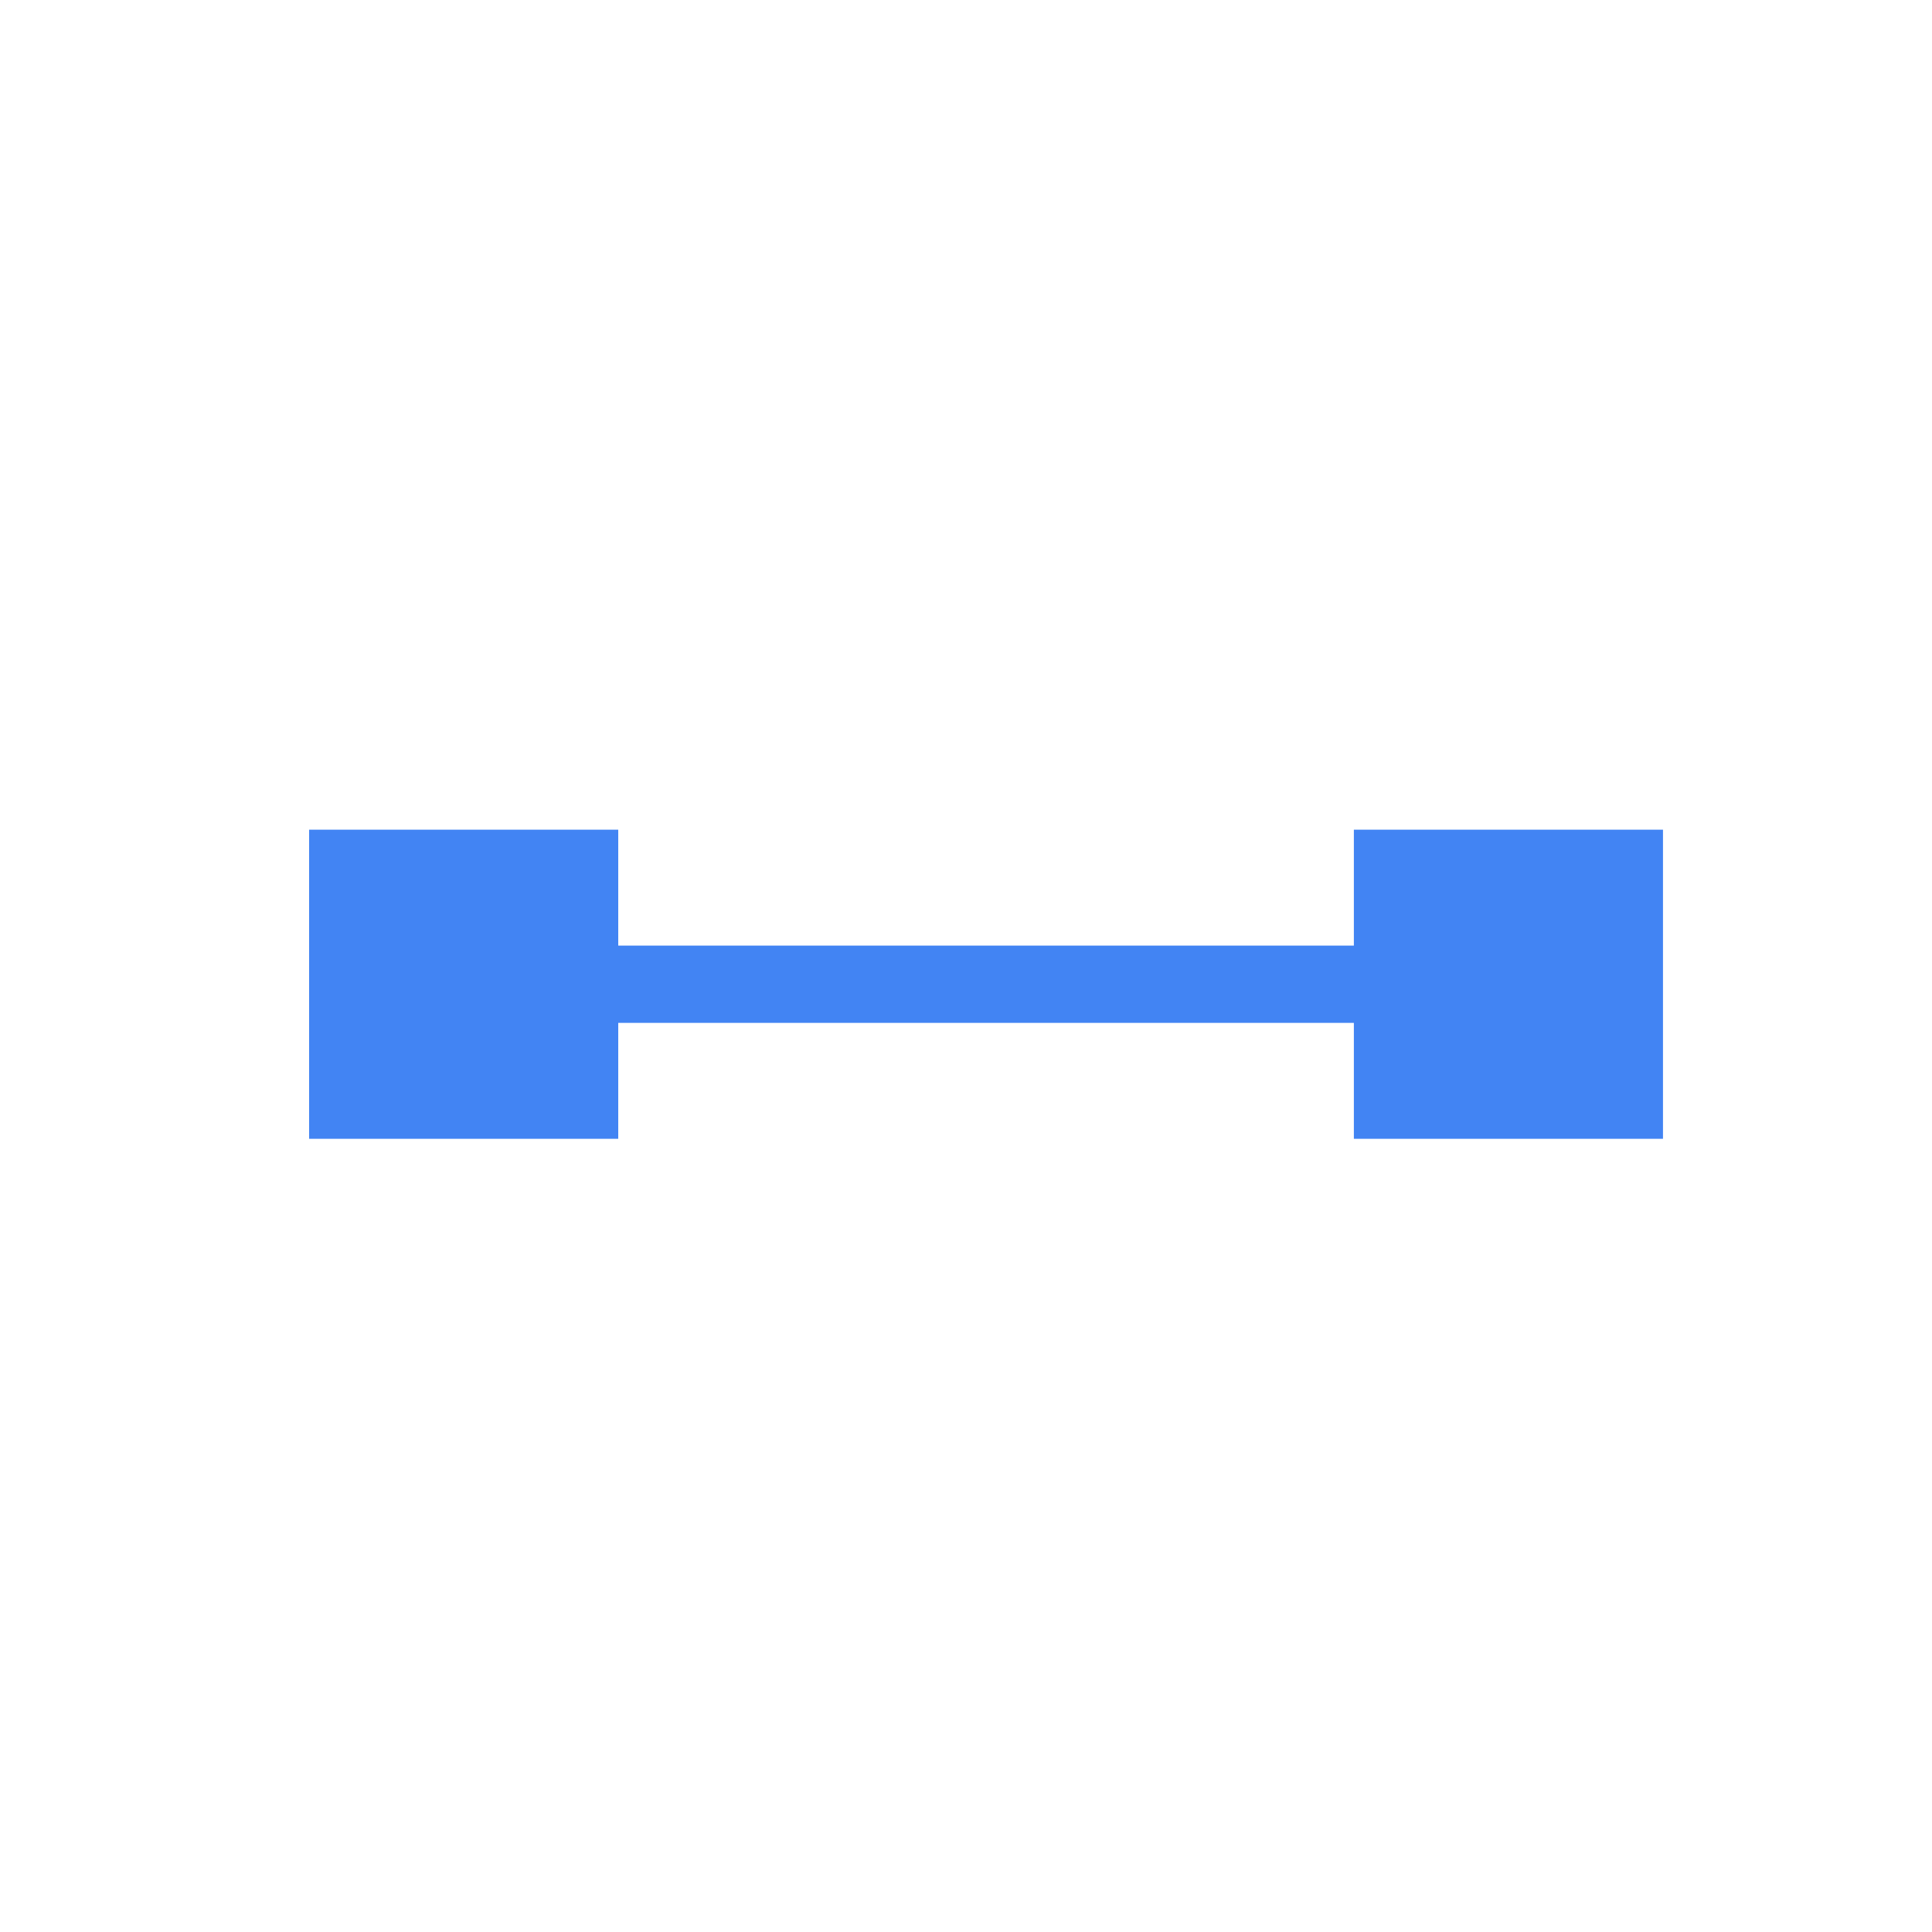
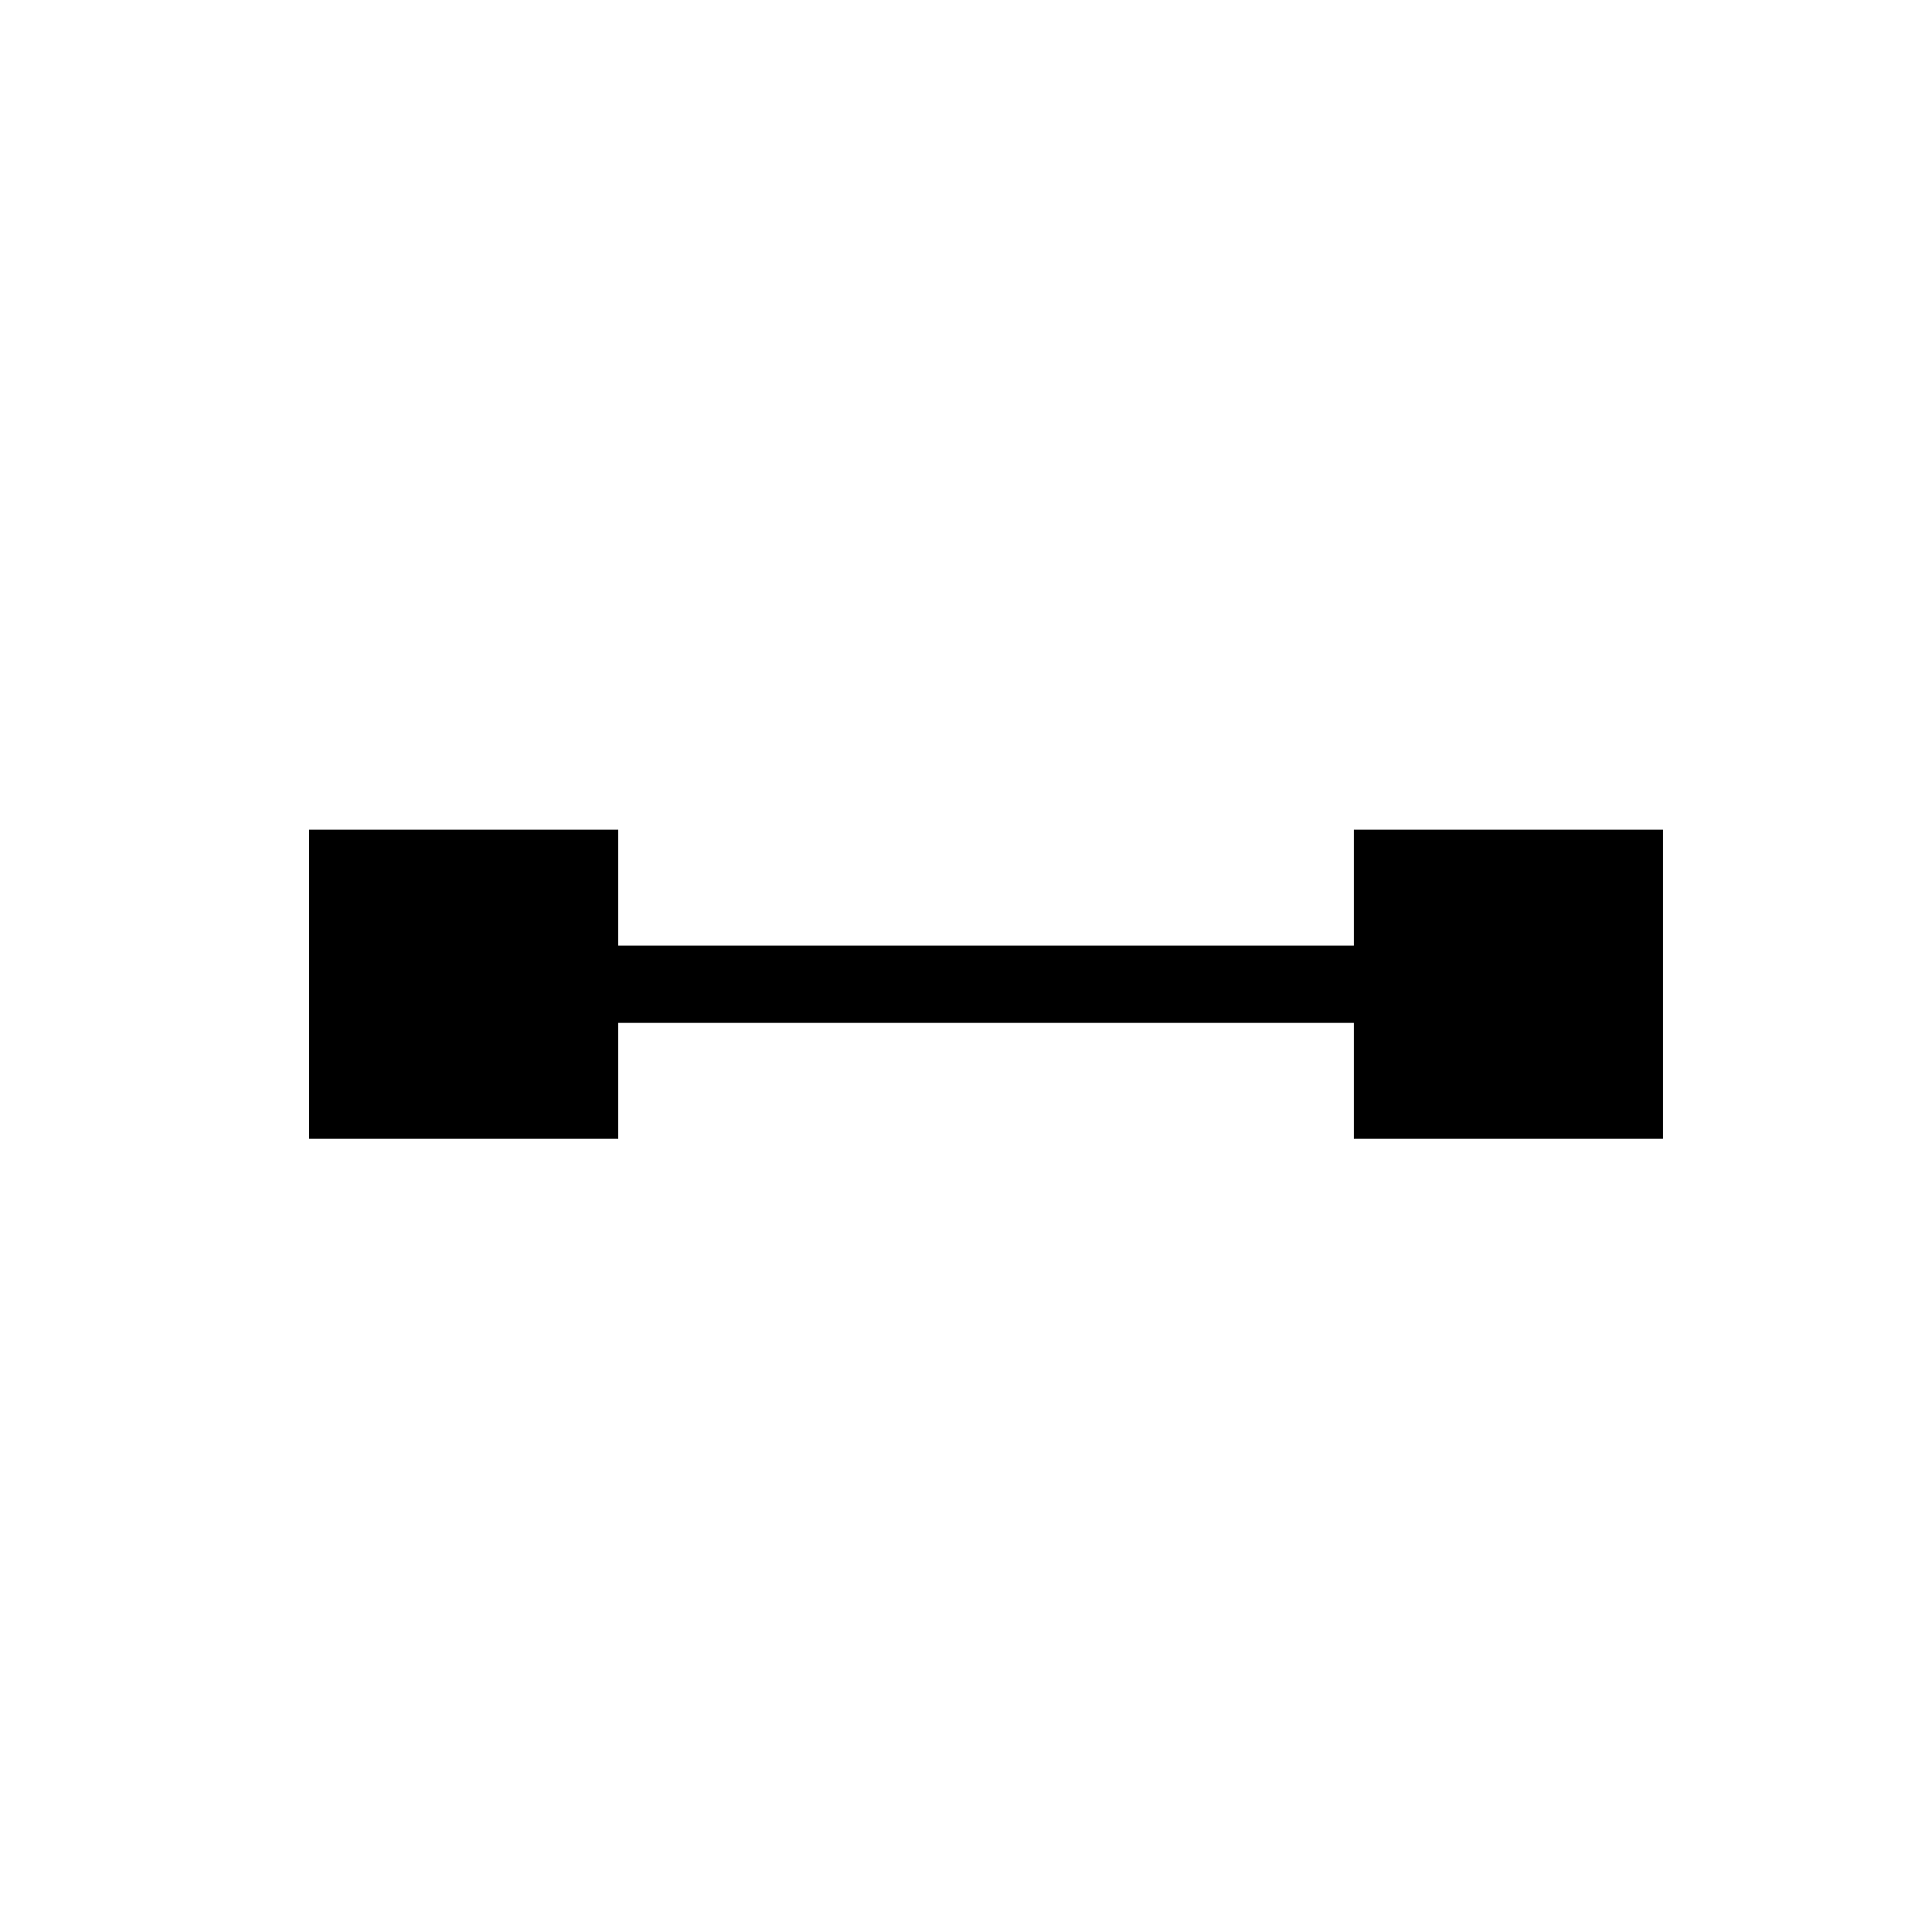
<svg xmlns="http://www.w3.org/2000/svg" width="16px" height="16px" viewBox="0 0 25 25" version="1.1">
  <g id="join_icon_one_to_one" stroke="none" stroke-width="1" fill="none" fill-rule="evenodd">
-     <rect id="Rectangle-Copy-89" fill="#4284F3" x="4" y="10.736" width="4" height="4" />
-     <rect id="Rectangle-Copy-85" fill="#4284F3" x="17.519" y="10.736" width="4" height="4" />
-     <polygon id="Line-3-Copy-67" fill="#4284F3" fill-rule="nonzero" points="18.995 12.236 18.995 13.236 5.995 13.236 5.995 12.236" />
+     <rect id="Rectangle-Copy-89" fill="currentColor" x="4" y="10.736" width="4" height="4" />
+     <rect id="Rectangle-Copy-85" fill="currentColor" x="17.519" y="10.736" width="4" height="4" />
+     <polygon id="Line-3-Copy-67" fill="currentColor" fill-rule="nonzero" points="18.995 12.236 18.995 13.236 5.995 13.236 5.995 12.236" />
  </g>
</svg>
